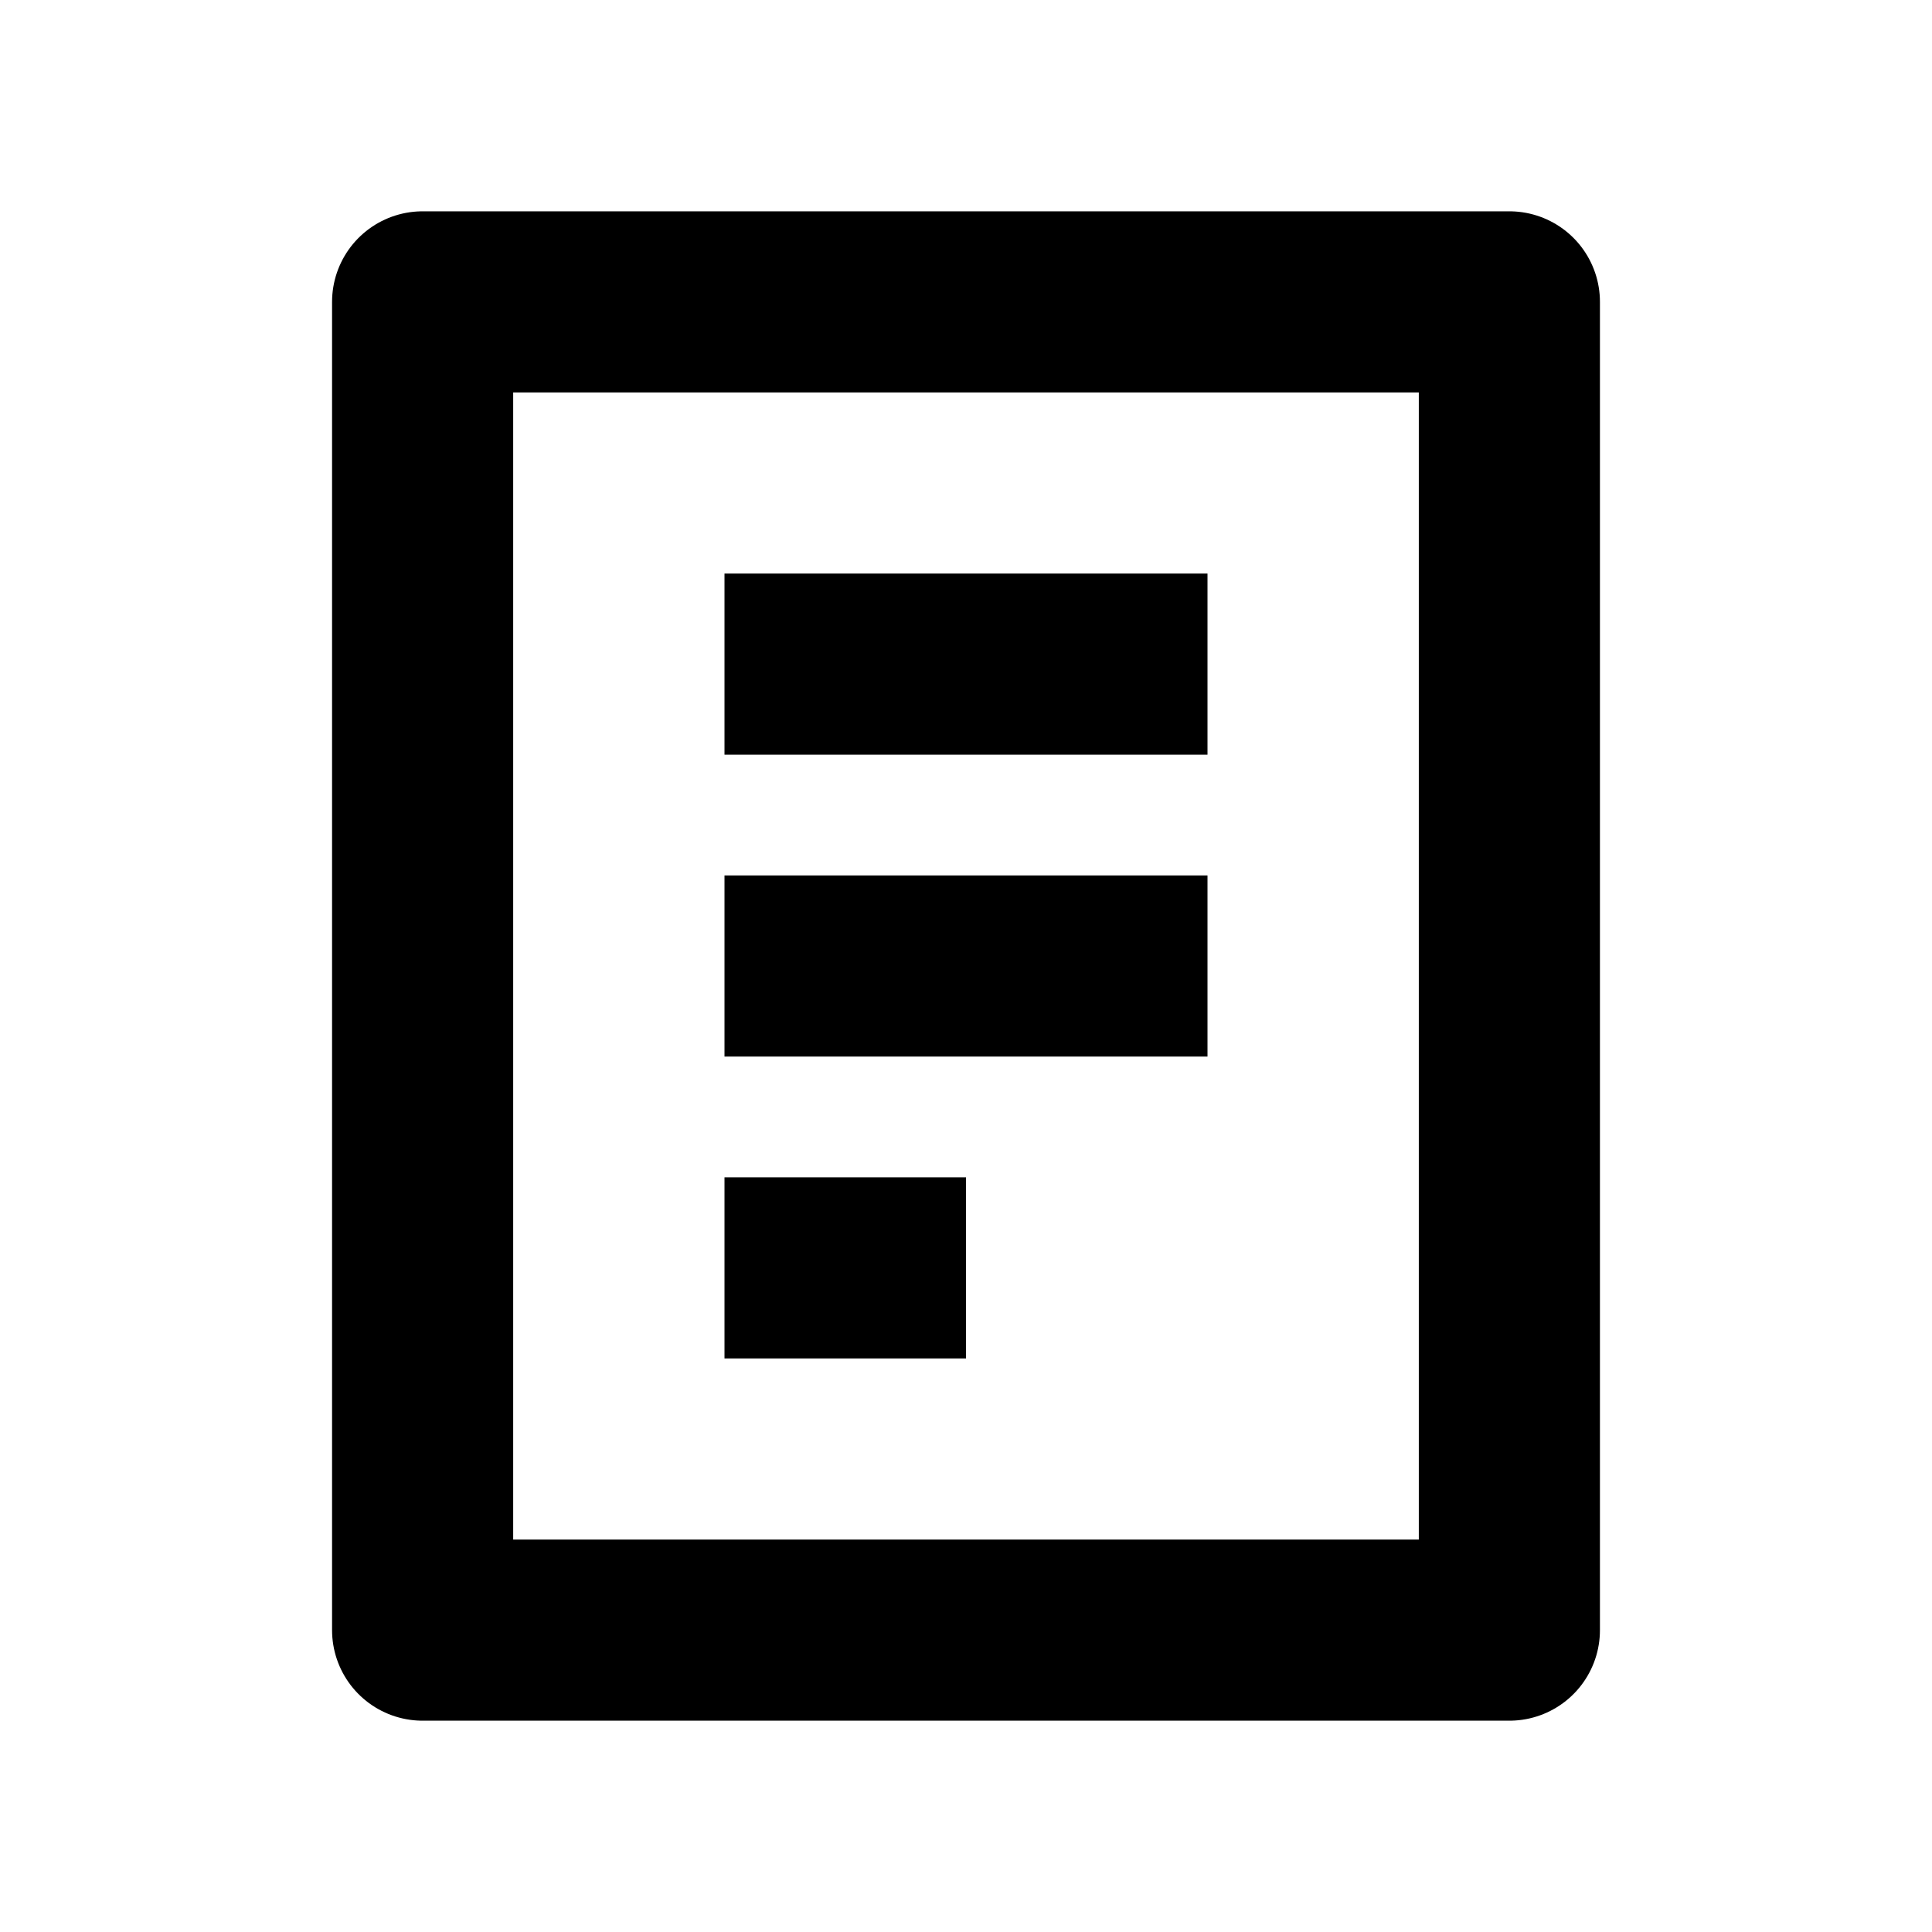
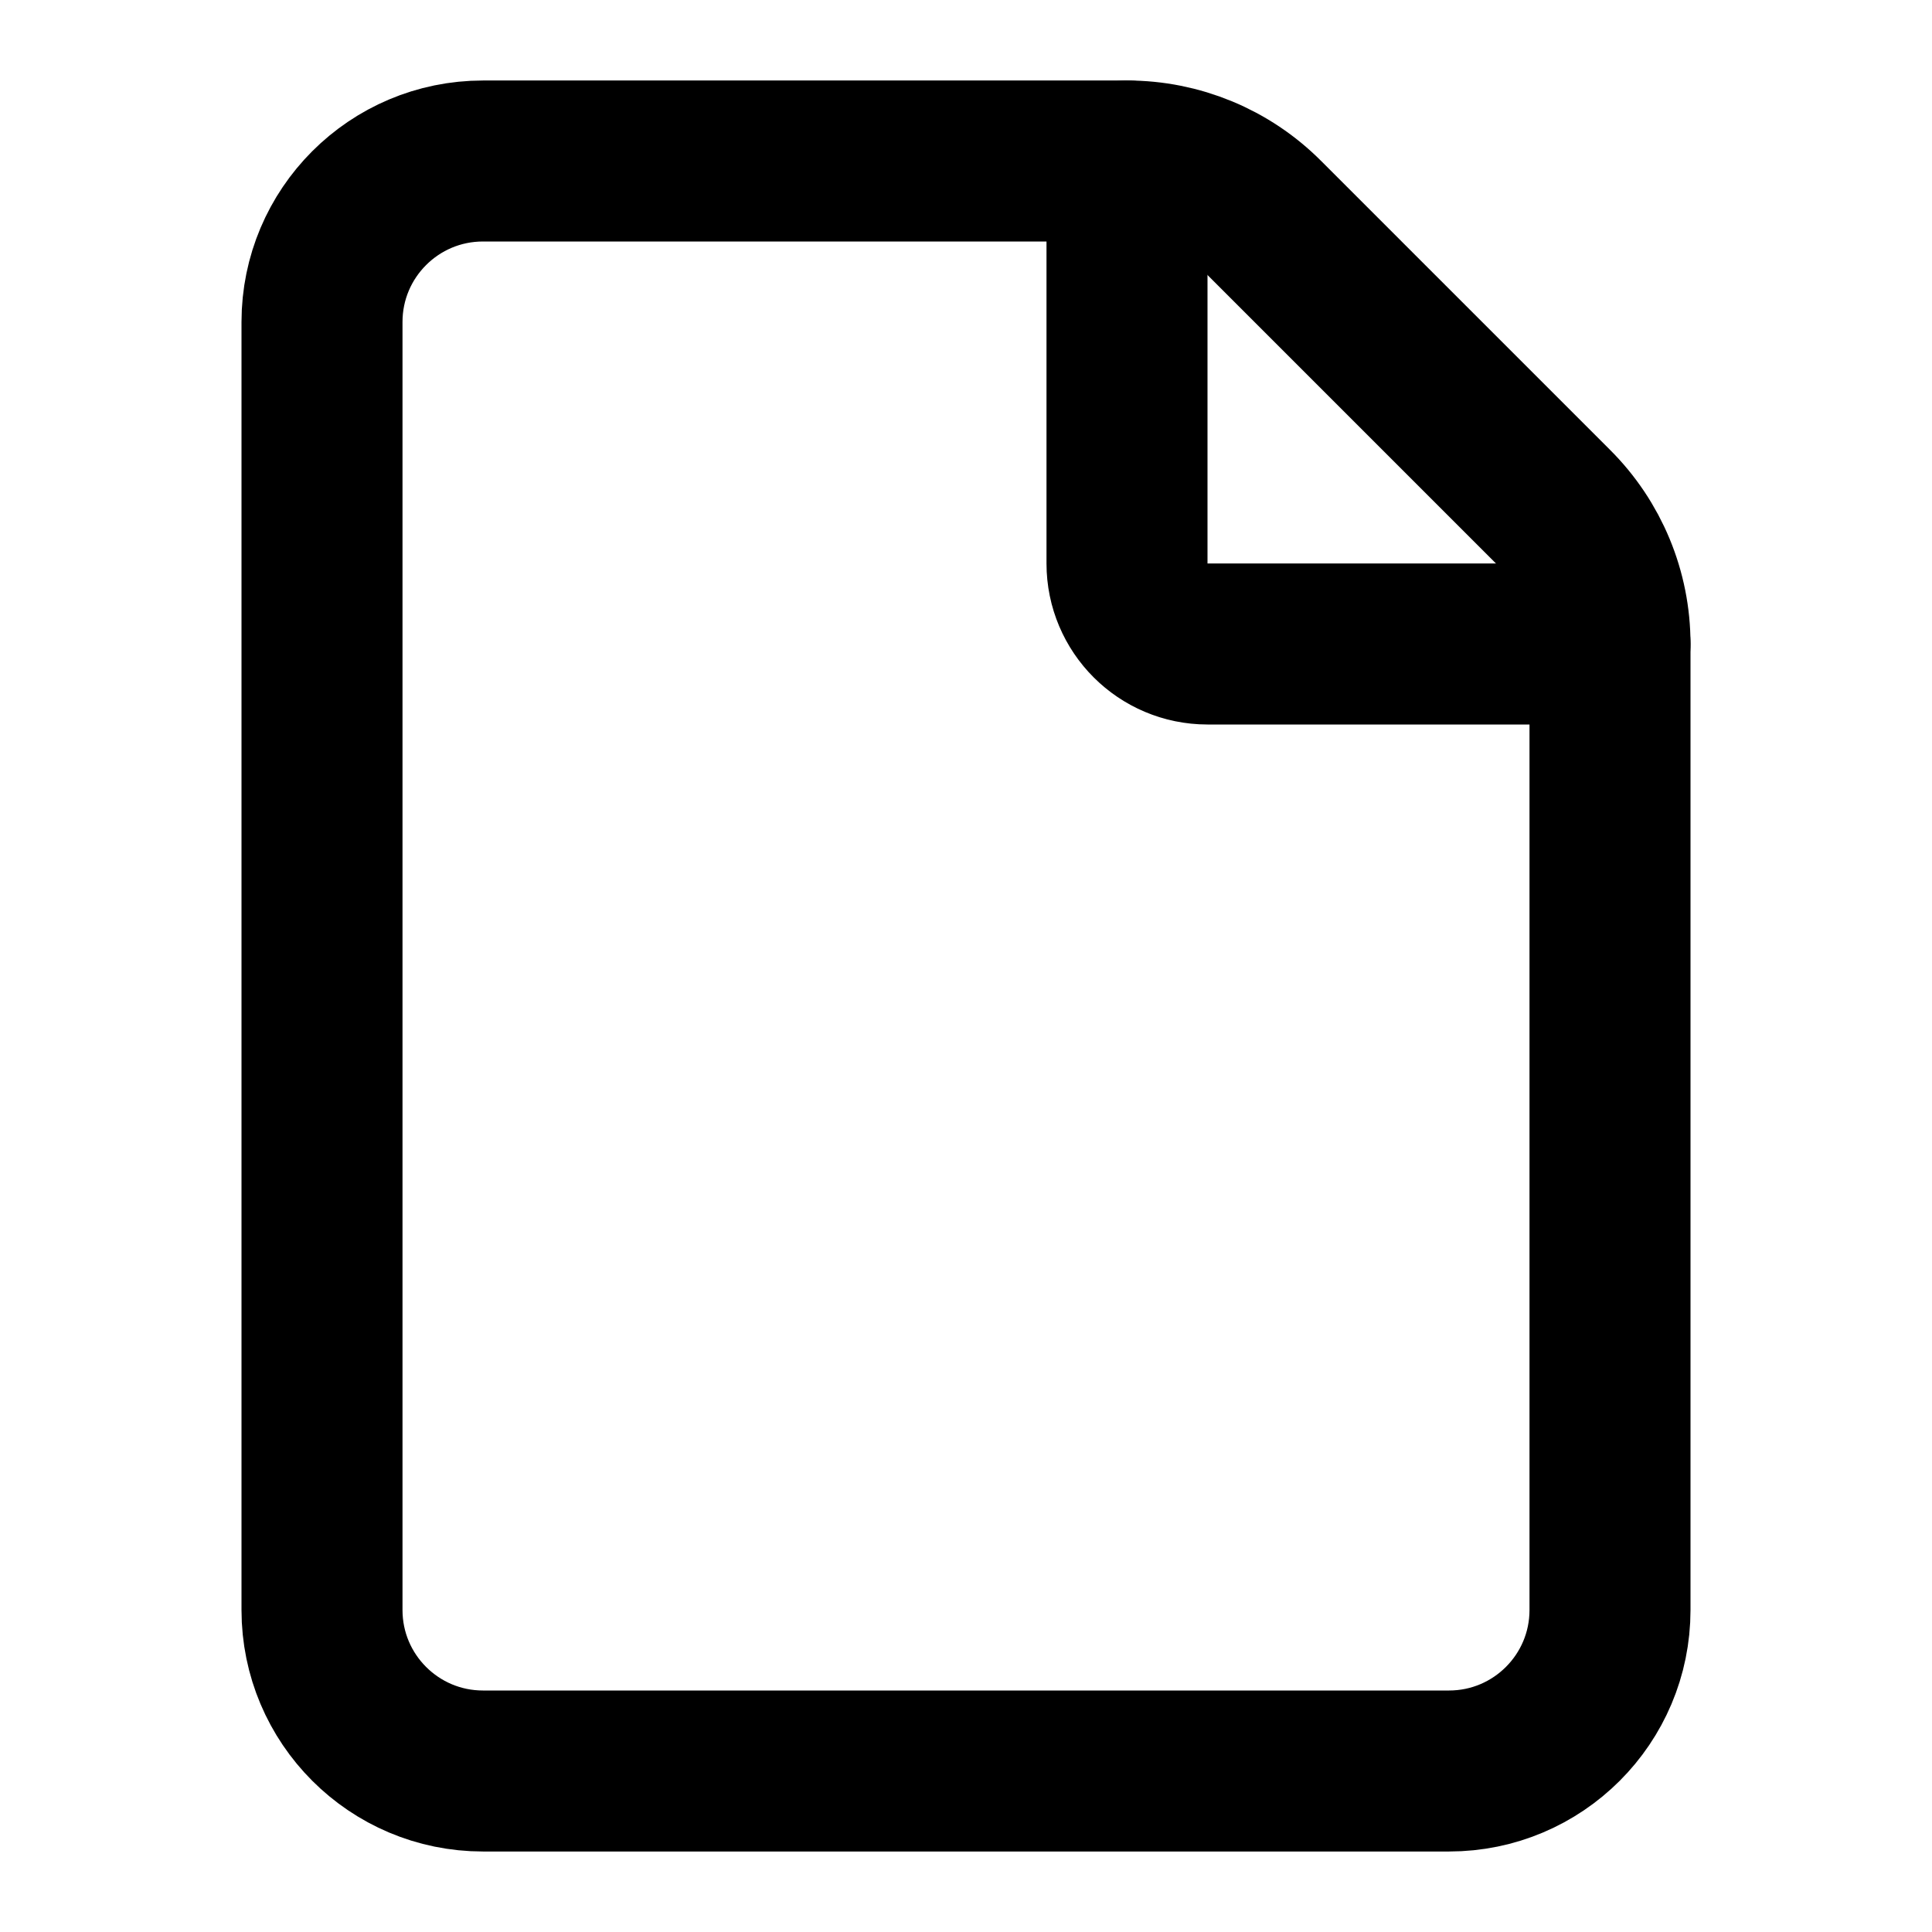
- <svg xmlns="http://www.w3.org/2000/svg" width="16" height="16" viewBox="0 0 16 16" fill="none">
-   <path d="M3.5 2.5H12.5V13.5H3.5V2.5Z" stroke="currentColor" stroke-width="1.5" stroke-linejoin="round" />
-   <line x1="6" y1="5.5" x2="10" y2="5.5" stroke="currentColor" stroke-width="1.5" />
-   <line x1="6" y1="8" x2="10" y2="8" stroke="currentColor" stroke-width="1.5" />
-   <line x1="6" y1="10.5" x2="8" y2="10.5" stroke="currentColor" stroke-width="1.5" />
+ <svg xmlns="http://www.w3.org/2000/svg" width="24" height="24" viewBox="0 0 24 24" fill="none" stroke="currentColor" stroke-width="2" stroke-linecap="round" stroke-linejoin="round">
+   <path d="M6 22a2 2 0 0 1-2-2V4a2 2 0 0 1 2-2h8a2.4 2.4 0 0 1 1.704.706l3.588 3.588A2.4 2.4 0 0 1 20 8v12a2 2 0 0 1-2 2z" />
+   <path d="M14 2v5a1 1 0 0 0 1 1h5" />
</svg>
